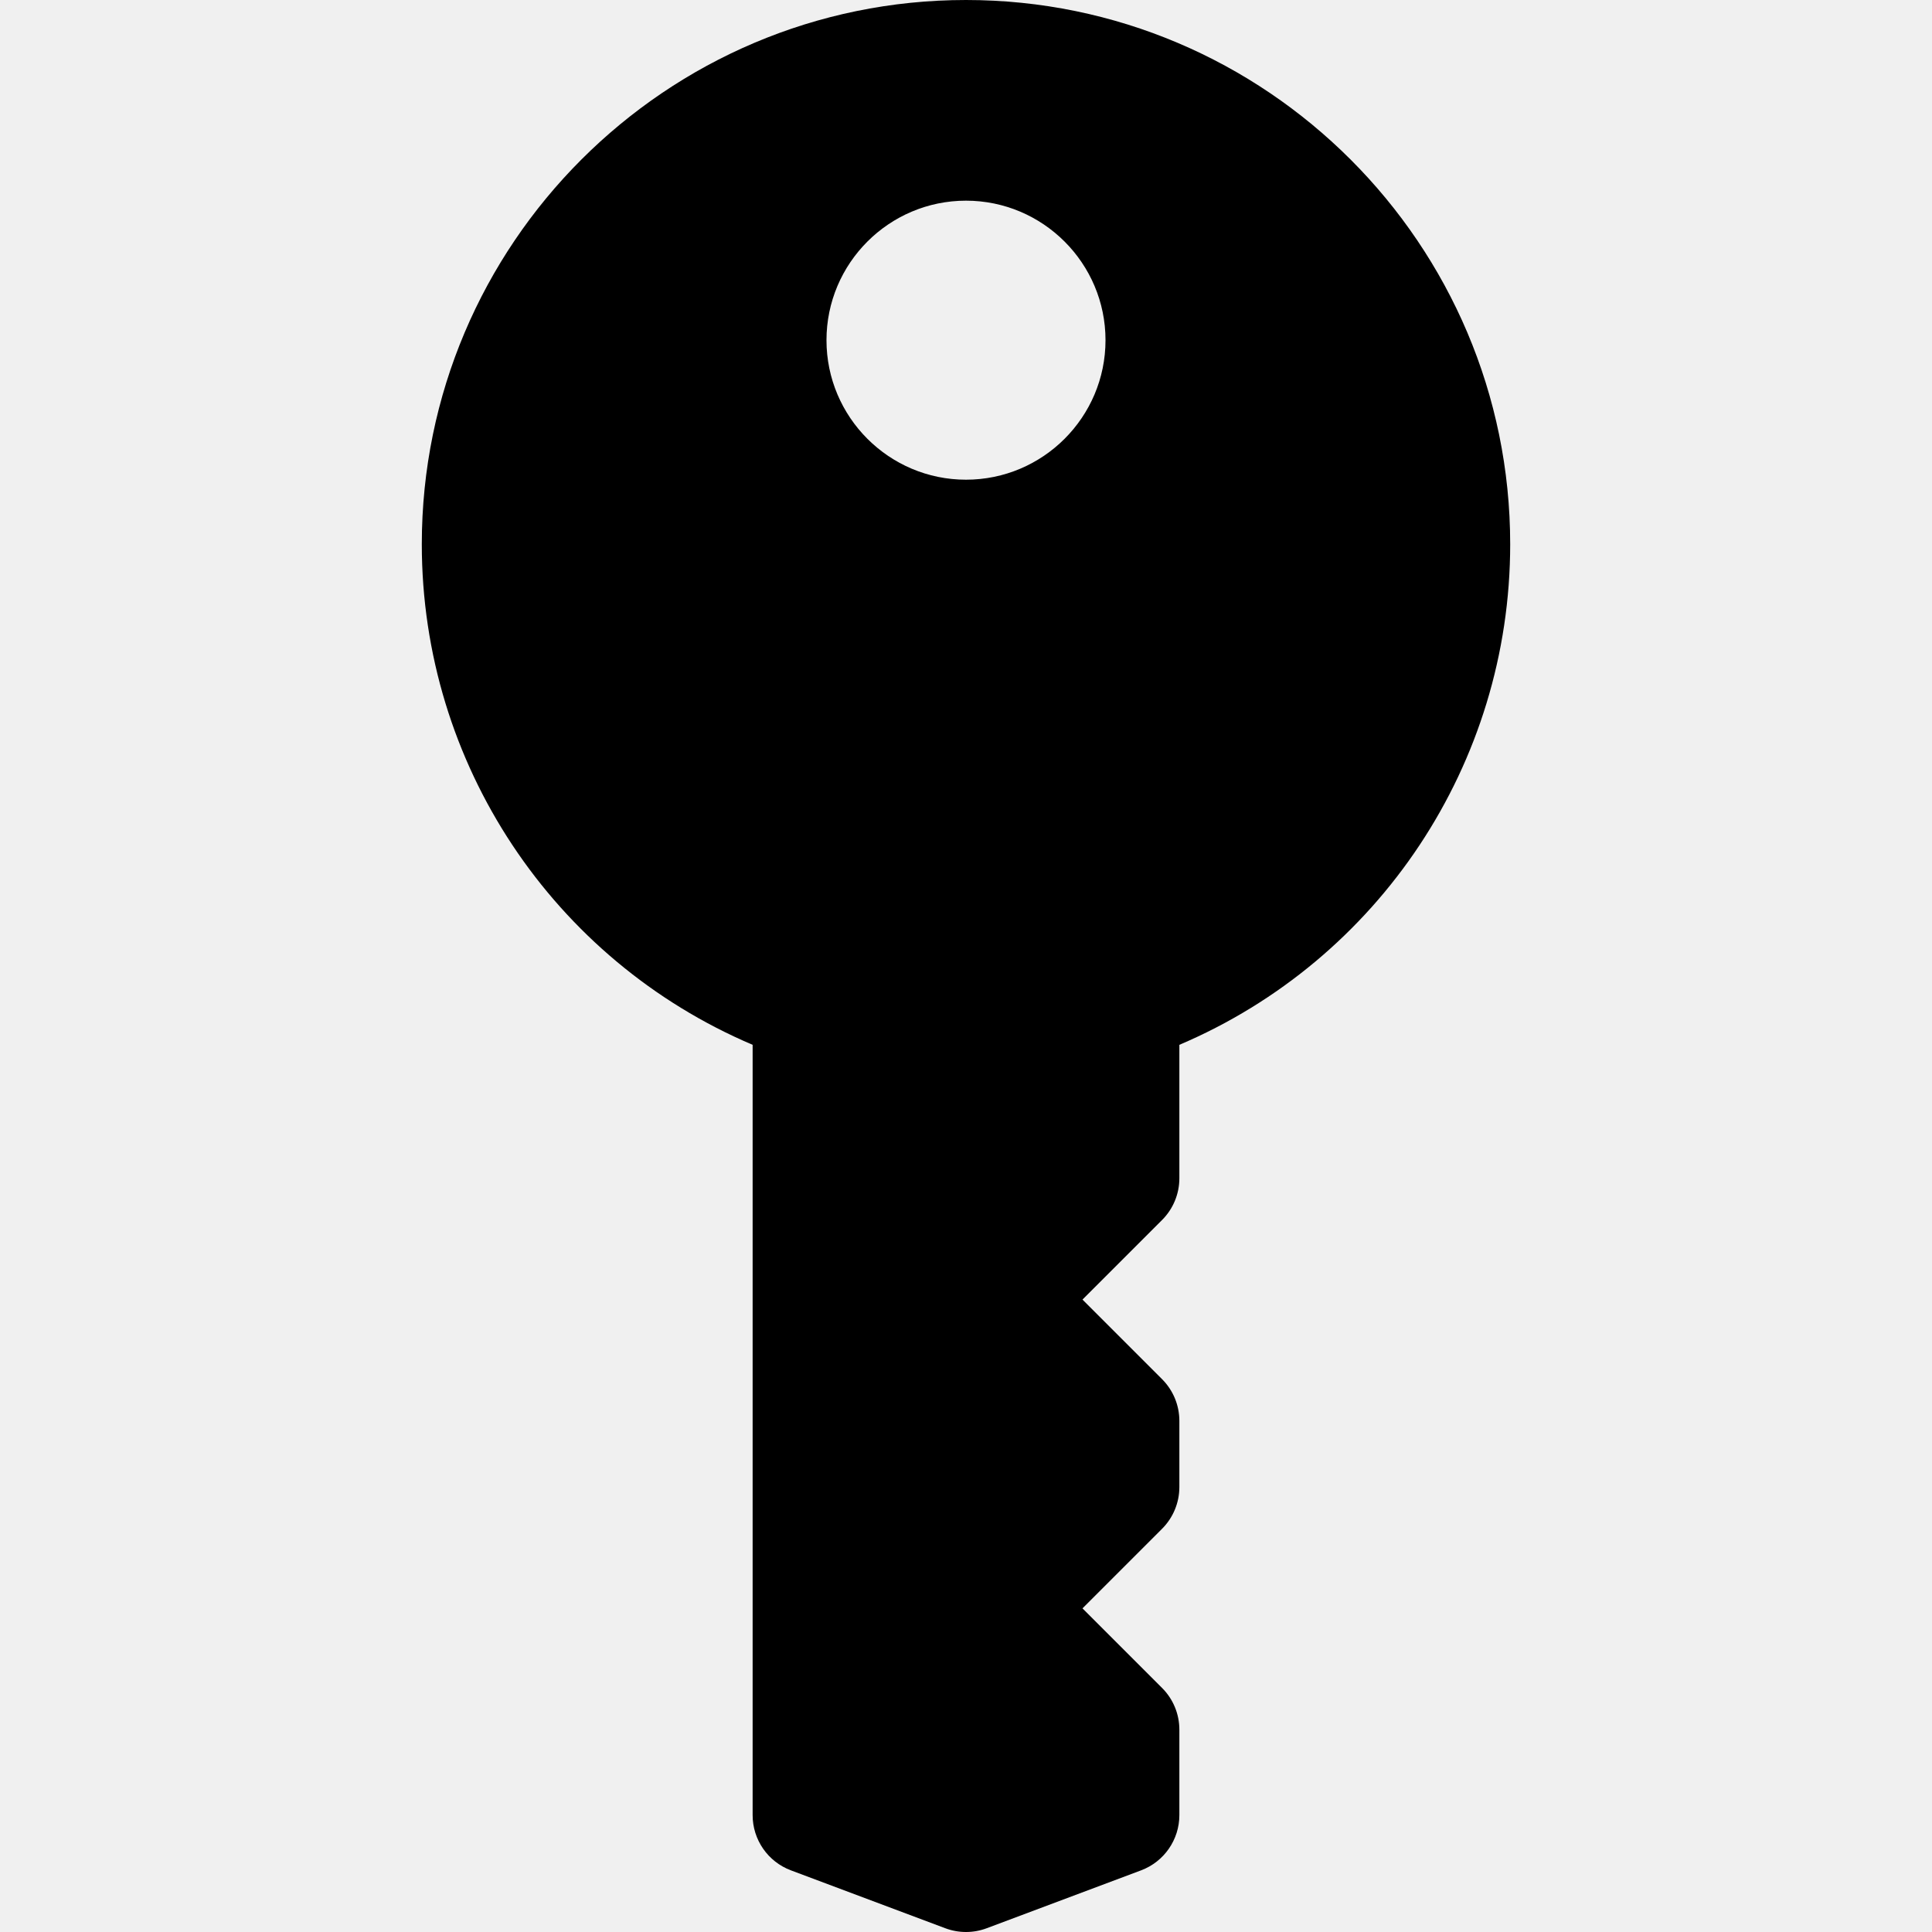
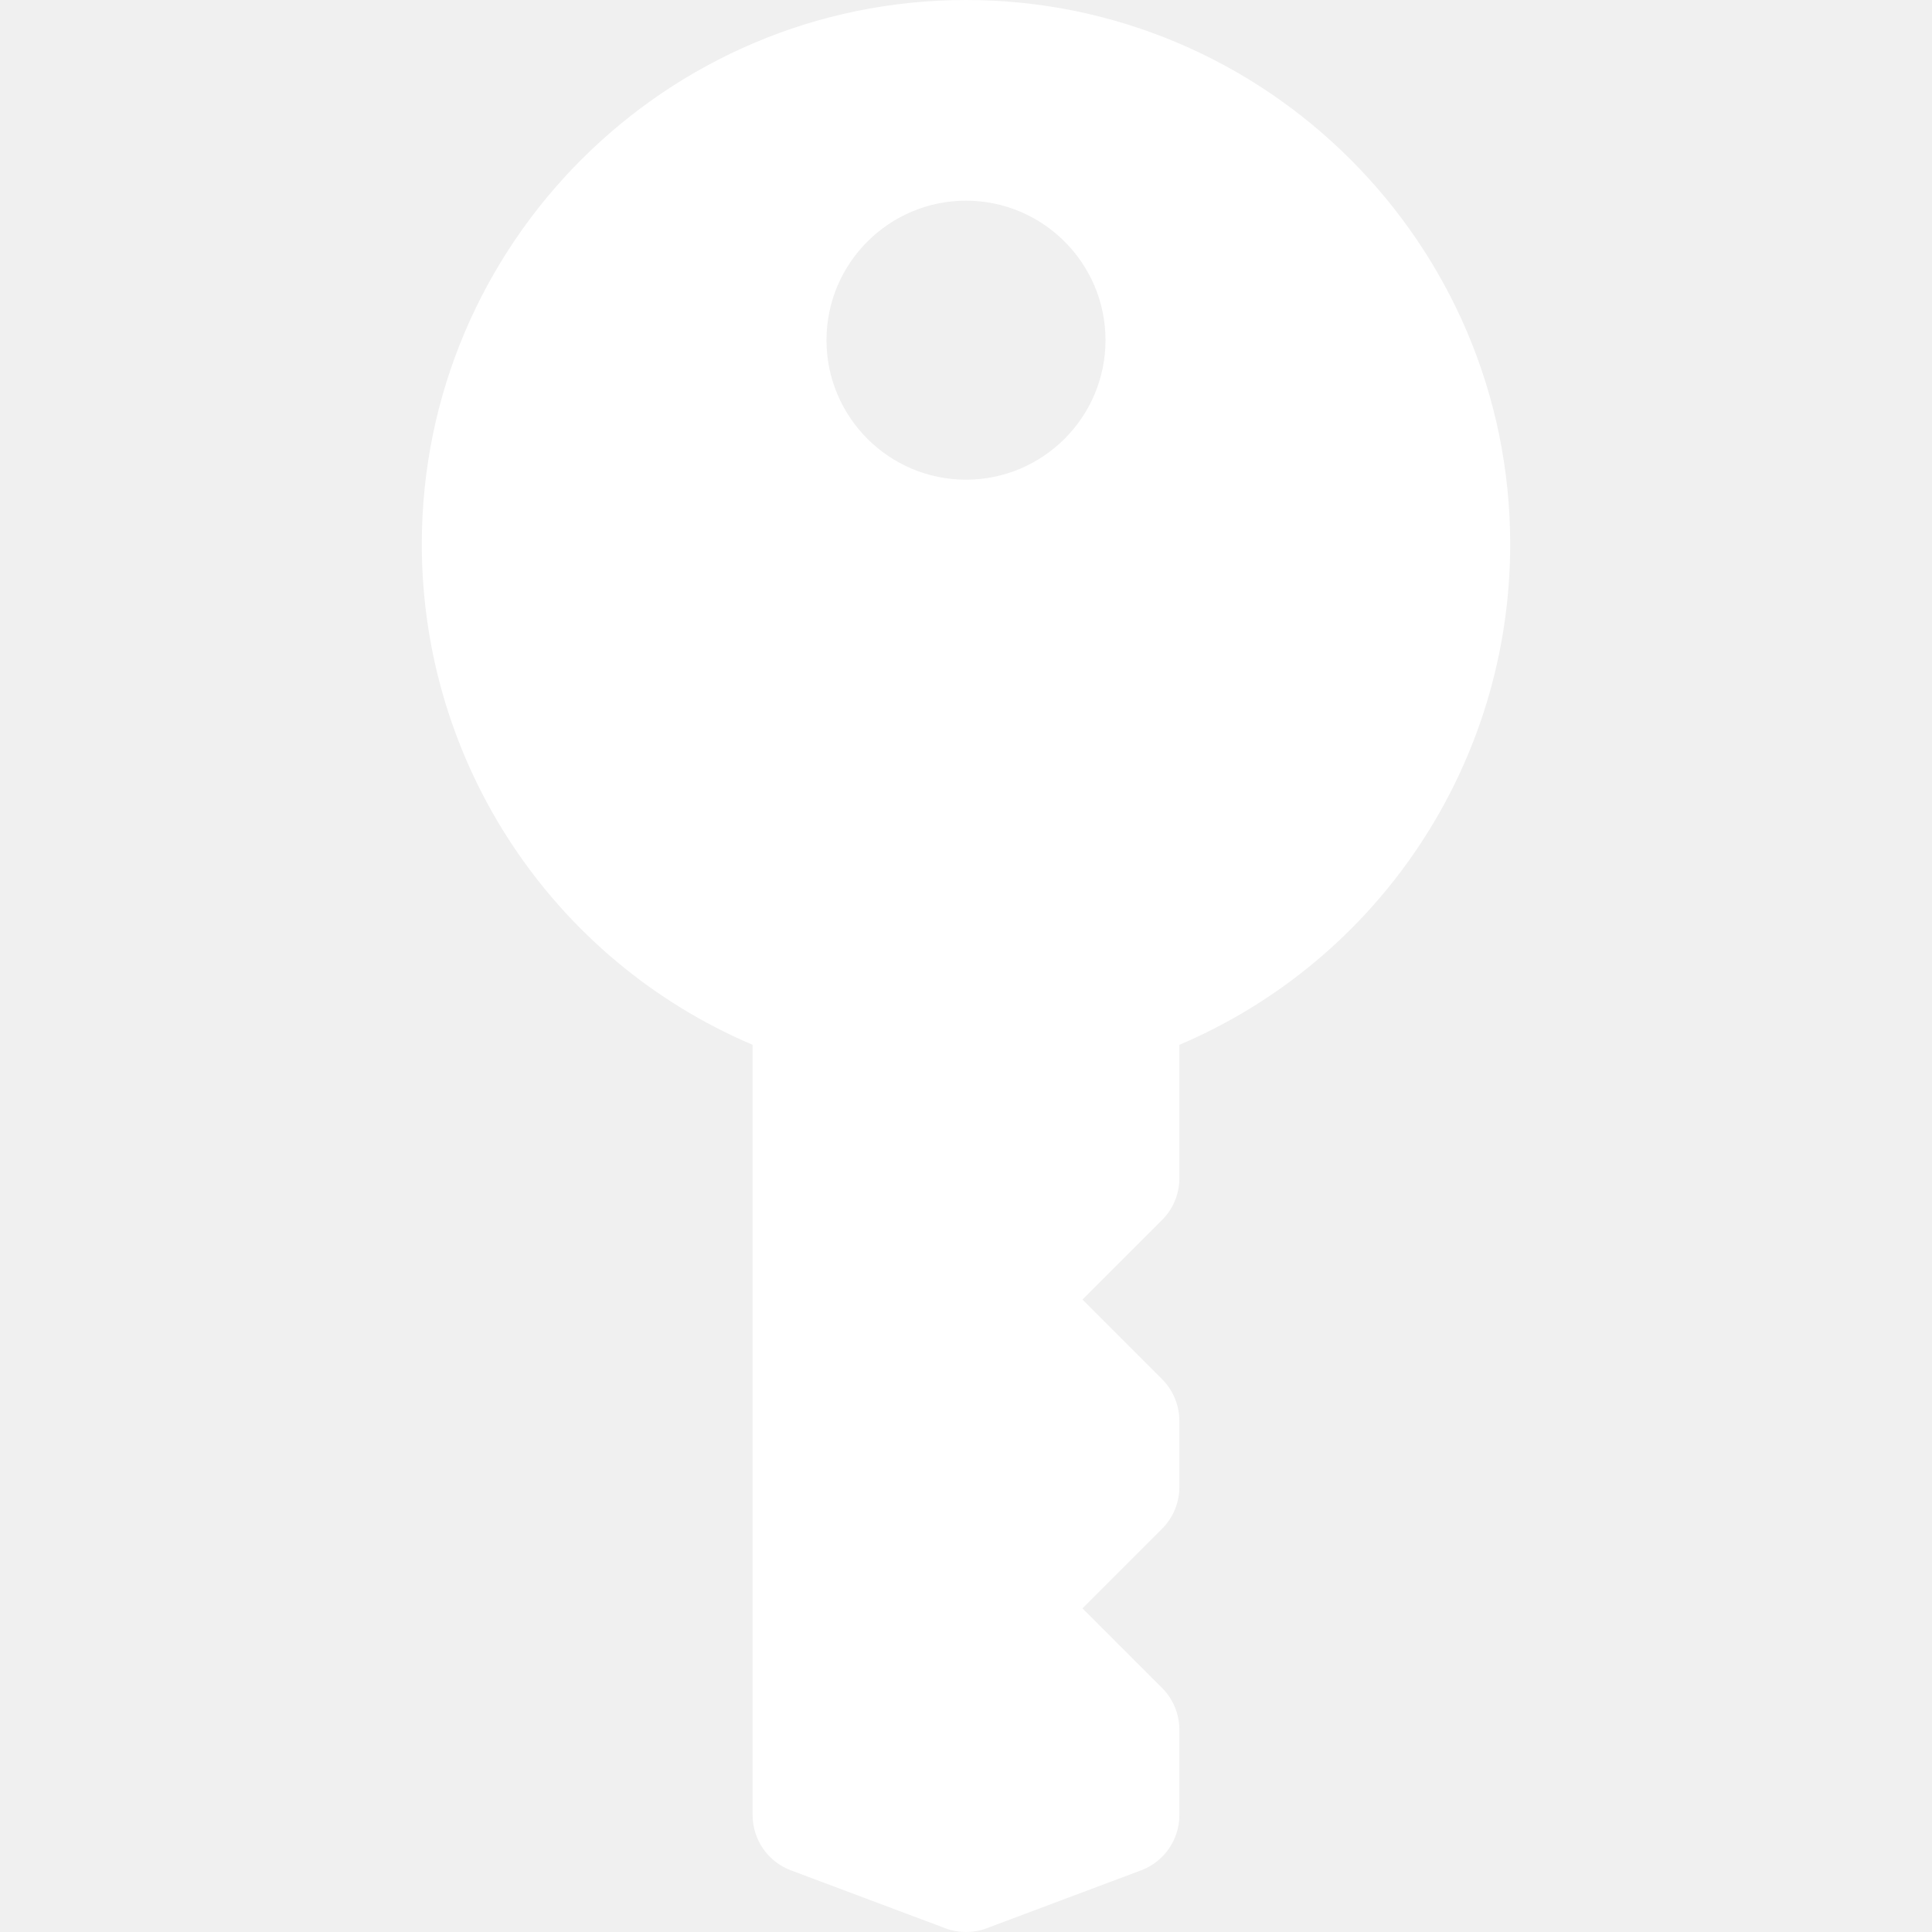
<svg xmlns="http://www.w3.org/2000/svg" version="1.1" id="Capa_1" x="0px" y="0px" viewBox="0 0 245.667 245.667" style="enable-background:new 0 0 245.667 245.667;" xml:space="preserve">
-   <path d="M122.833,0C84.677,0,53.635,31.042,53.635,69.198c0,27.932,16.695,52.866,42.067,63.658v97.949  c0,3.126,1.939,5.925,4.867,7.022l19.631,7.362c0.849,0.318,1.741,0.478,2.633,0.478s1.785-0.159,2.633-0.478l19.631-7.362  c2.927-1.098,4.867-3.896,4.867-7.022v-10.867c0-1.989-0.79-3.897-2.197-5.303l-10.122-10.121l10.122-10.122  c1.407-1.406,2.197-3.314,2.197-5.303v-8.413c0-1.989-0.79-3.897-2.197-5.303l-10.122-10.122l10.122-10.121  c1.407-1.406,2.197-3.314,2.197-5.303v-16.97c25.372-10.792,42.067-35.726,42.067-63.658C192.031,31.042,160.99,0,122.833,0z   M122.833,60.997c-9.782,0-17.74-7.958-17.74-17.74c0-9.782,7.958-17.74,17.74-17.74s17.74,7.958,17.74,17.74  C140.573,53.039,132.615,60.997,122.833,60.997z" />
+   <path fill="#ffffff" d="M122.833,0C84.677,0,53.635,31.042,53.635,69.198c0,27.932,16.695,52.866,42.067,63.658v97.949  c0,3.126,1.939,5.925,4.867,7.022l19.631,7.362c0.849,0.318,1.741,0.478,2.633,0.478s1.785-0.159,2.633-0.478l19.631-7.362  c2.927-1.098,4.867-3.896,4.867-7.022v-10.867c0-1.989-0.79-3.897-2.197-5.303l-10.122-10.121l10.122-10.122  c1.407-1.406,2.197-3.314,2.197-5.303v-8.413c0-1.989-0.79-3.897-2.197-5.303l-10.122-10.122l10.122-10.121  c1.407-1.406,2.197-3.314,2.197-5.303v-16.97c25.372-10.792,42.067-35.726,42.067-63.658C192.031,31.042,160.99,0,122.833,0z   M122.833,60.997c-9.782,0-17.74-7.958-17.74-17.74c0-9.782,7.958-17.74,17.74-17.74s17.74,7.958,17.74,17.74  C140.573,53.039,132.615,60.997,122.833,60.997z" />
  <g>
</g>
  <g>
</g>
  <g>
</g>
  <g>
</g>
  <g>
</g>
  <g>
</g>
  <g>
</g>
  <g>
</g>
  <g>
</g>
  <g>
</g>
  <g>
</g>
  <g>
</g>
  <g>
</g>
  <g>
</g>
  <g>
</g>
</svg>
